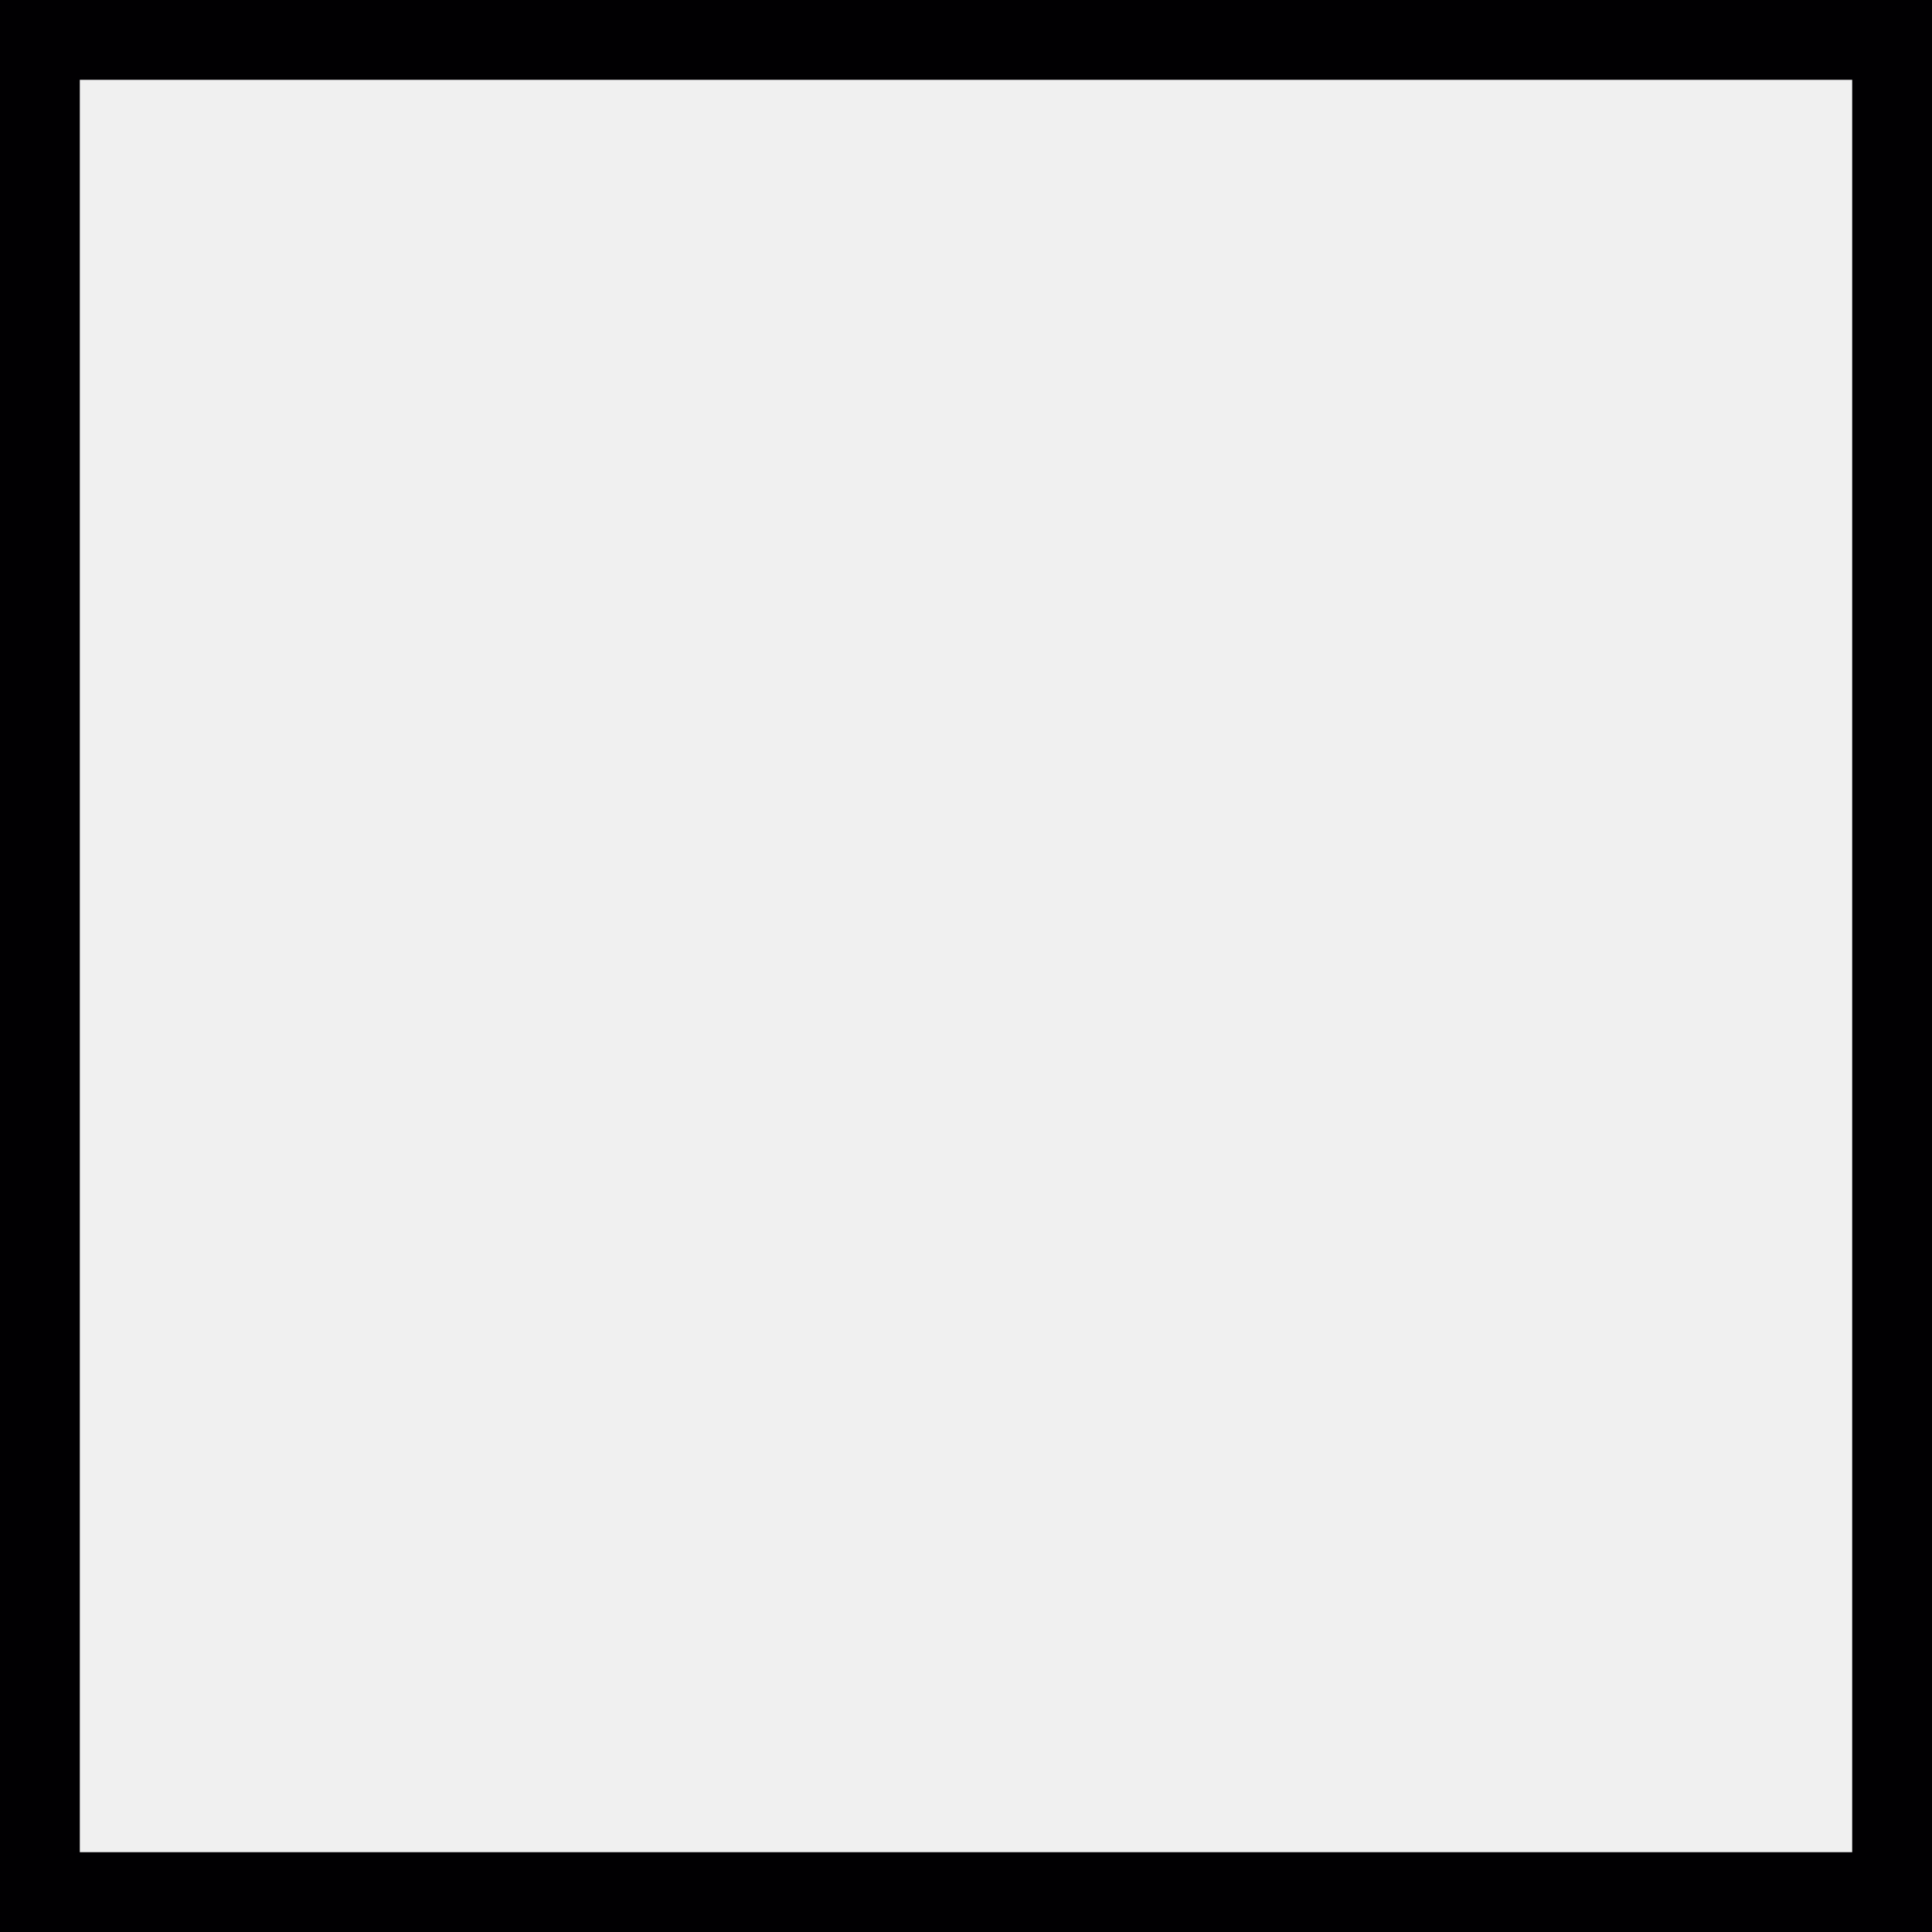
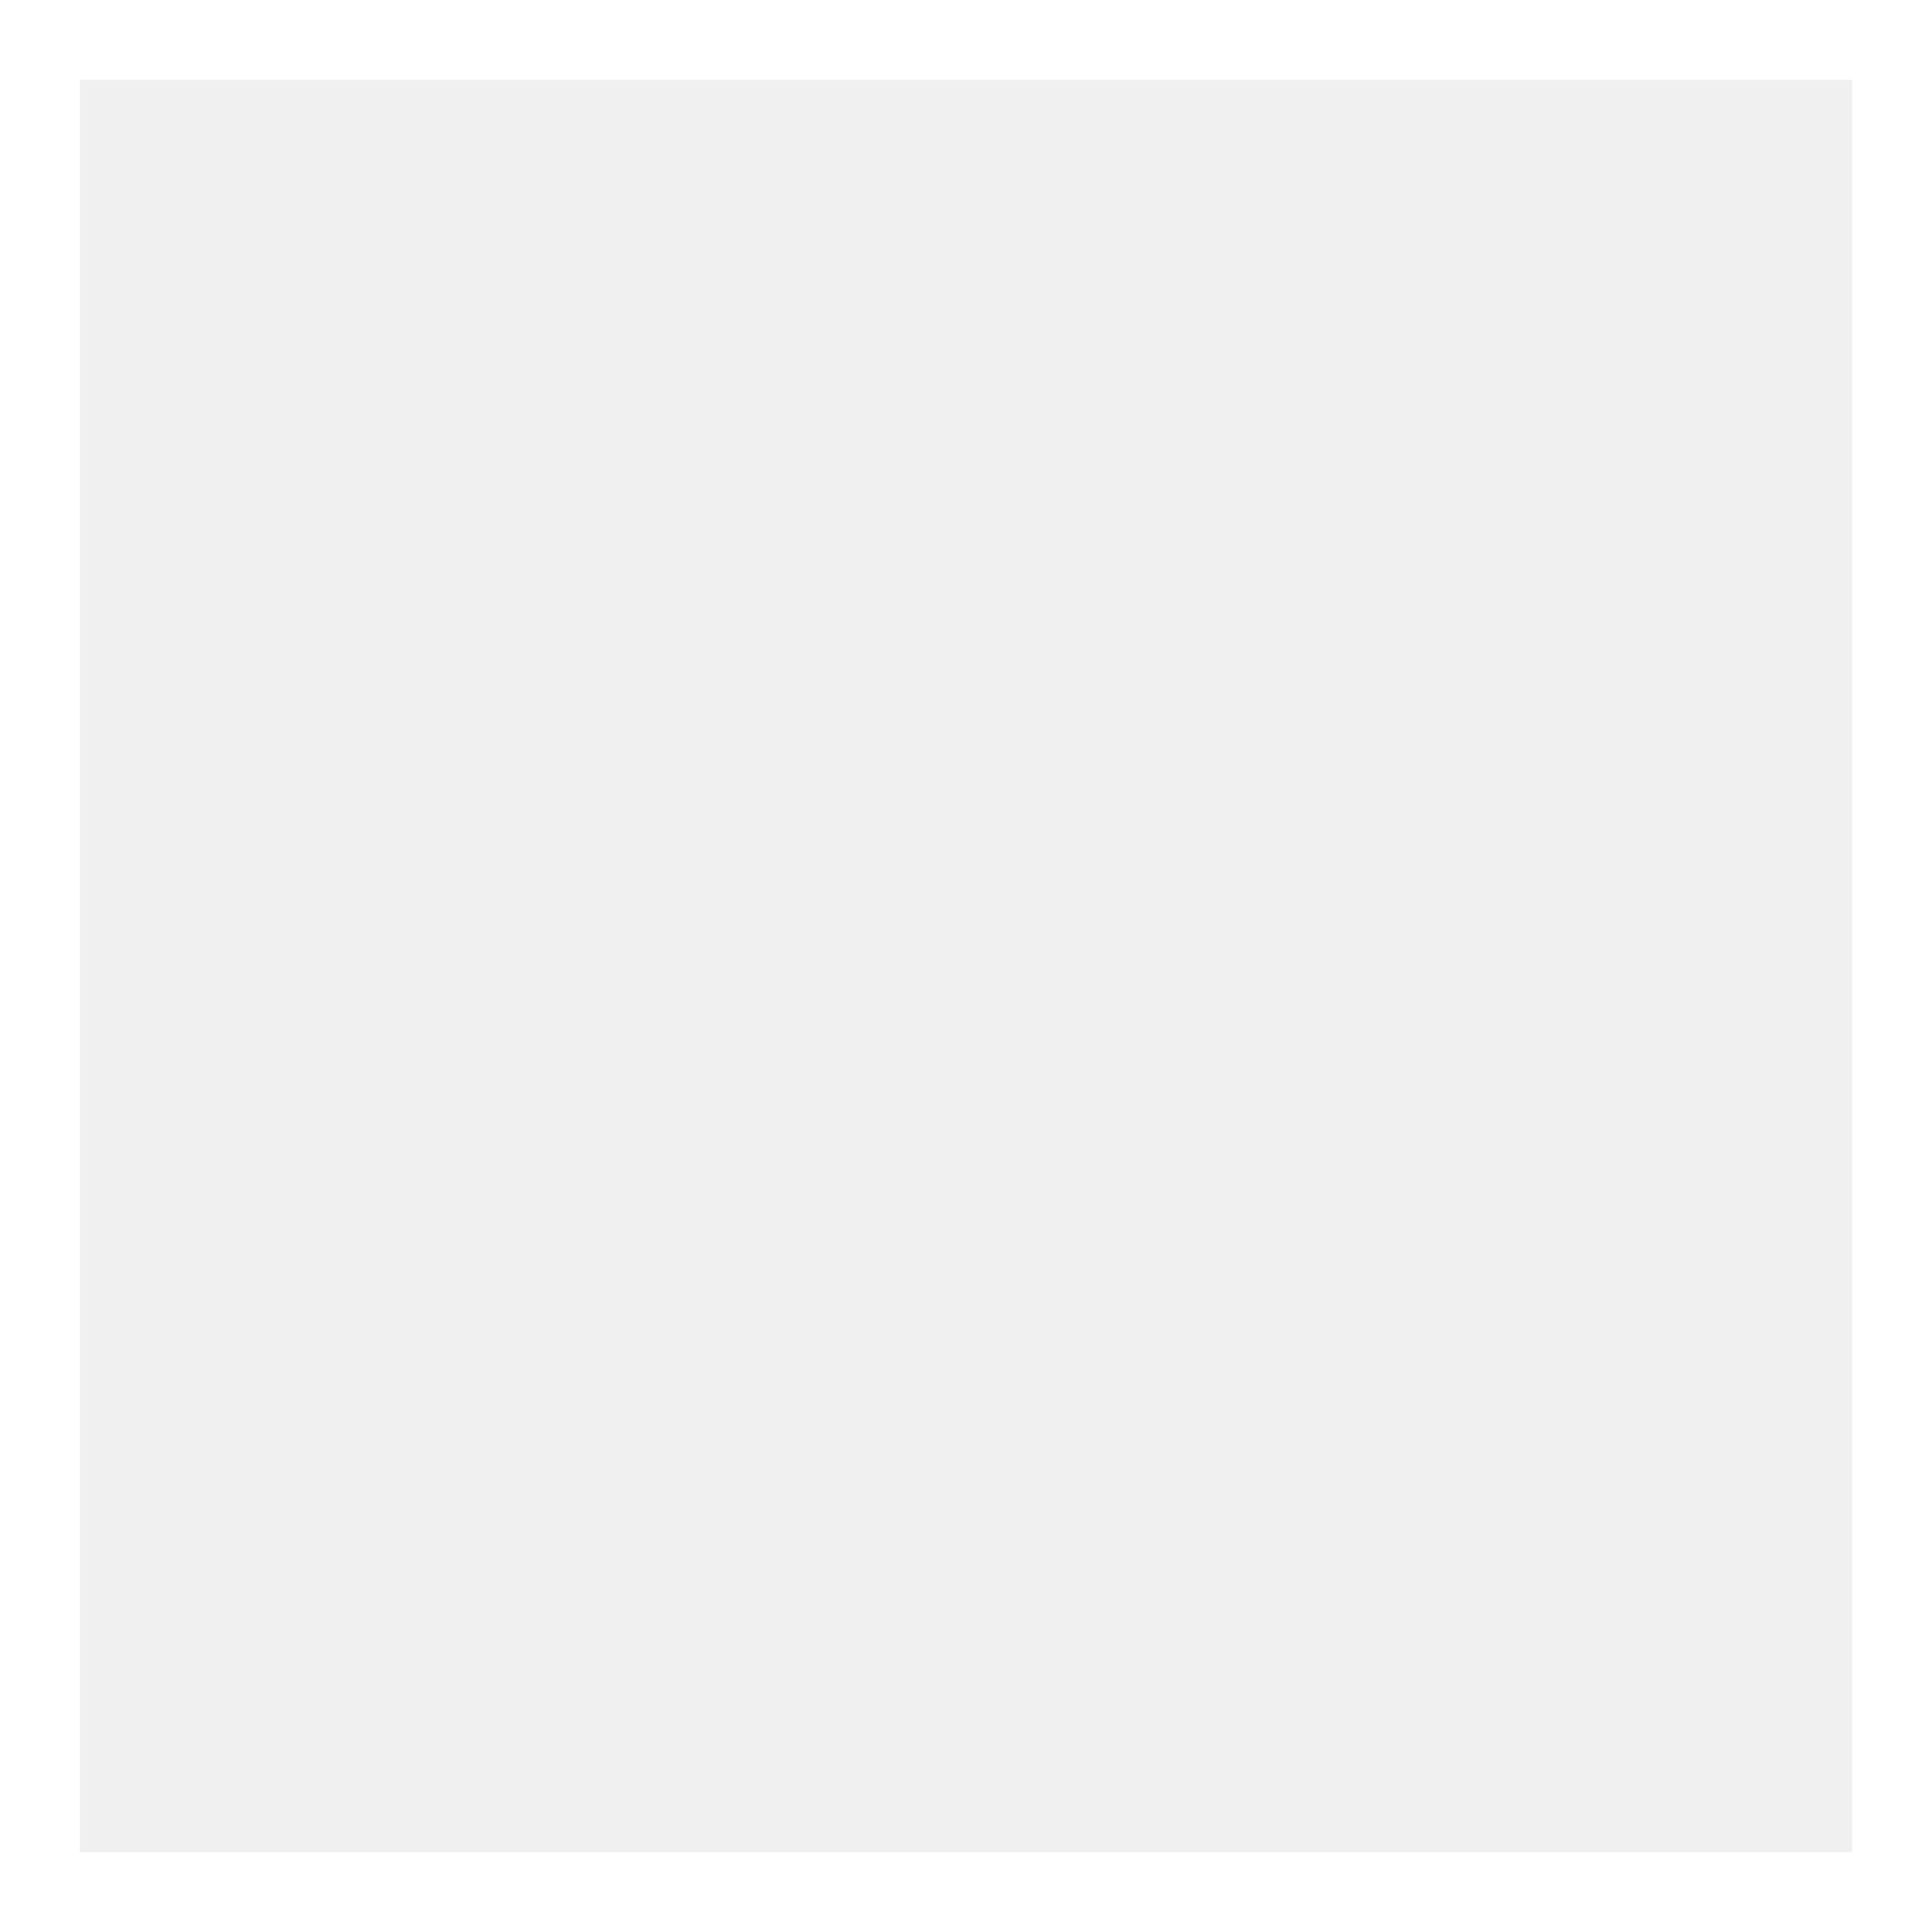
- <svg xmlns="http://www.w3.org/2000/svg" version="1.1" id="Capa_1" x="0px" y="0px" viewBox="0 0 201.611 201.611" style="enable-background:new 0 0 201.611 201.611;" xml:space="preserve">
+ <svg xmlns="http://www.w3.org/2000/svg" fill="white" version="1.1" id="Capa_1" x="0px" y="0px" viewBox="0 0 201.611 201.611" style="enable-background:new 0 0 201.611 201.611;" xml:space="preserve">
  <g>
    <g>
-       <path style="fill:#010002;" d="M201.611,201.611H0V0h201.611V201.611z M8.328,193.283h184.955V8.328H8.328V193.283z" />
+       <path d="M201.611,201.611H0V0h201.611V201.611z M8.328,193.283h184.955V8.328H8.328V193.283z" />
    </g>
  </g>
  <g>
</g>
  <g>
</g>
  <g>
</g>
  <g>
</g>
  <g>
</g>
  <g>
</g>
  <g>
</g>
  <g>
</g>
  <g>
</g>
  <g>
</g>
  <g>
</g>
  <g>
</g>
  <g>
</g>
  <g>
</g>
  <g>
</g>
</svg>
